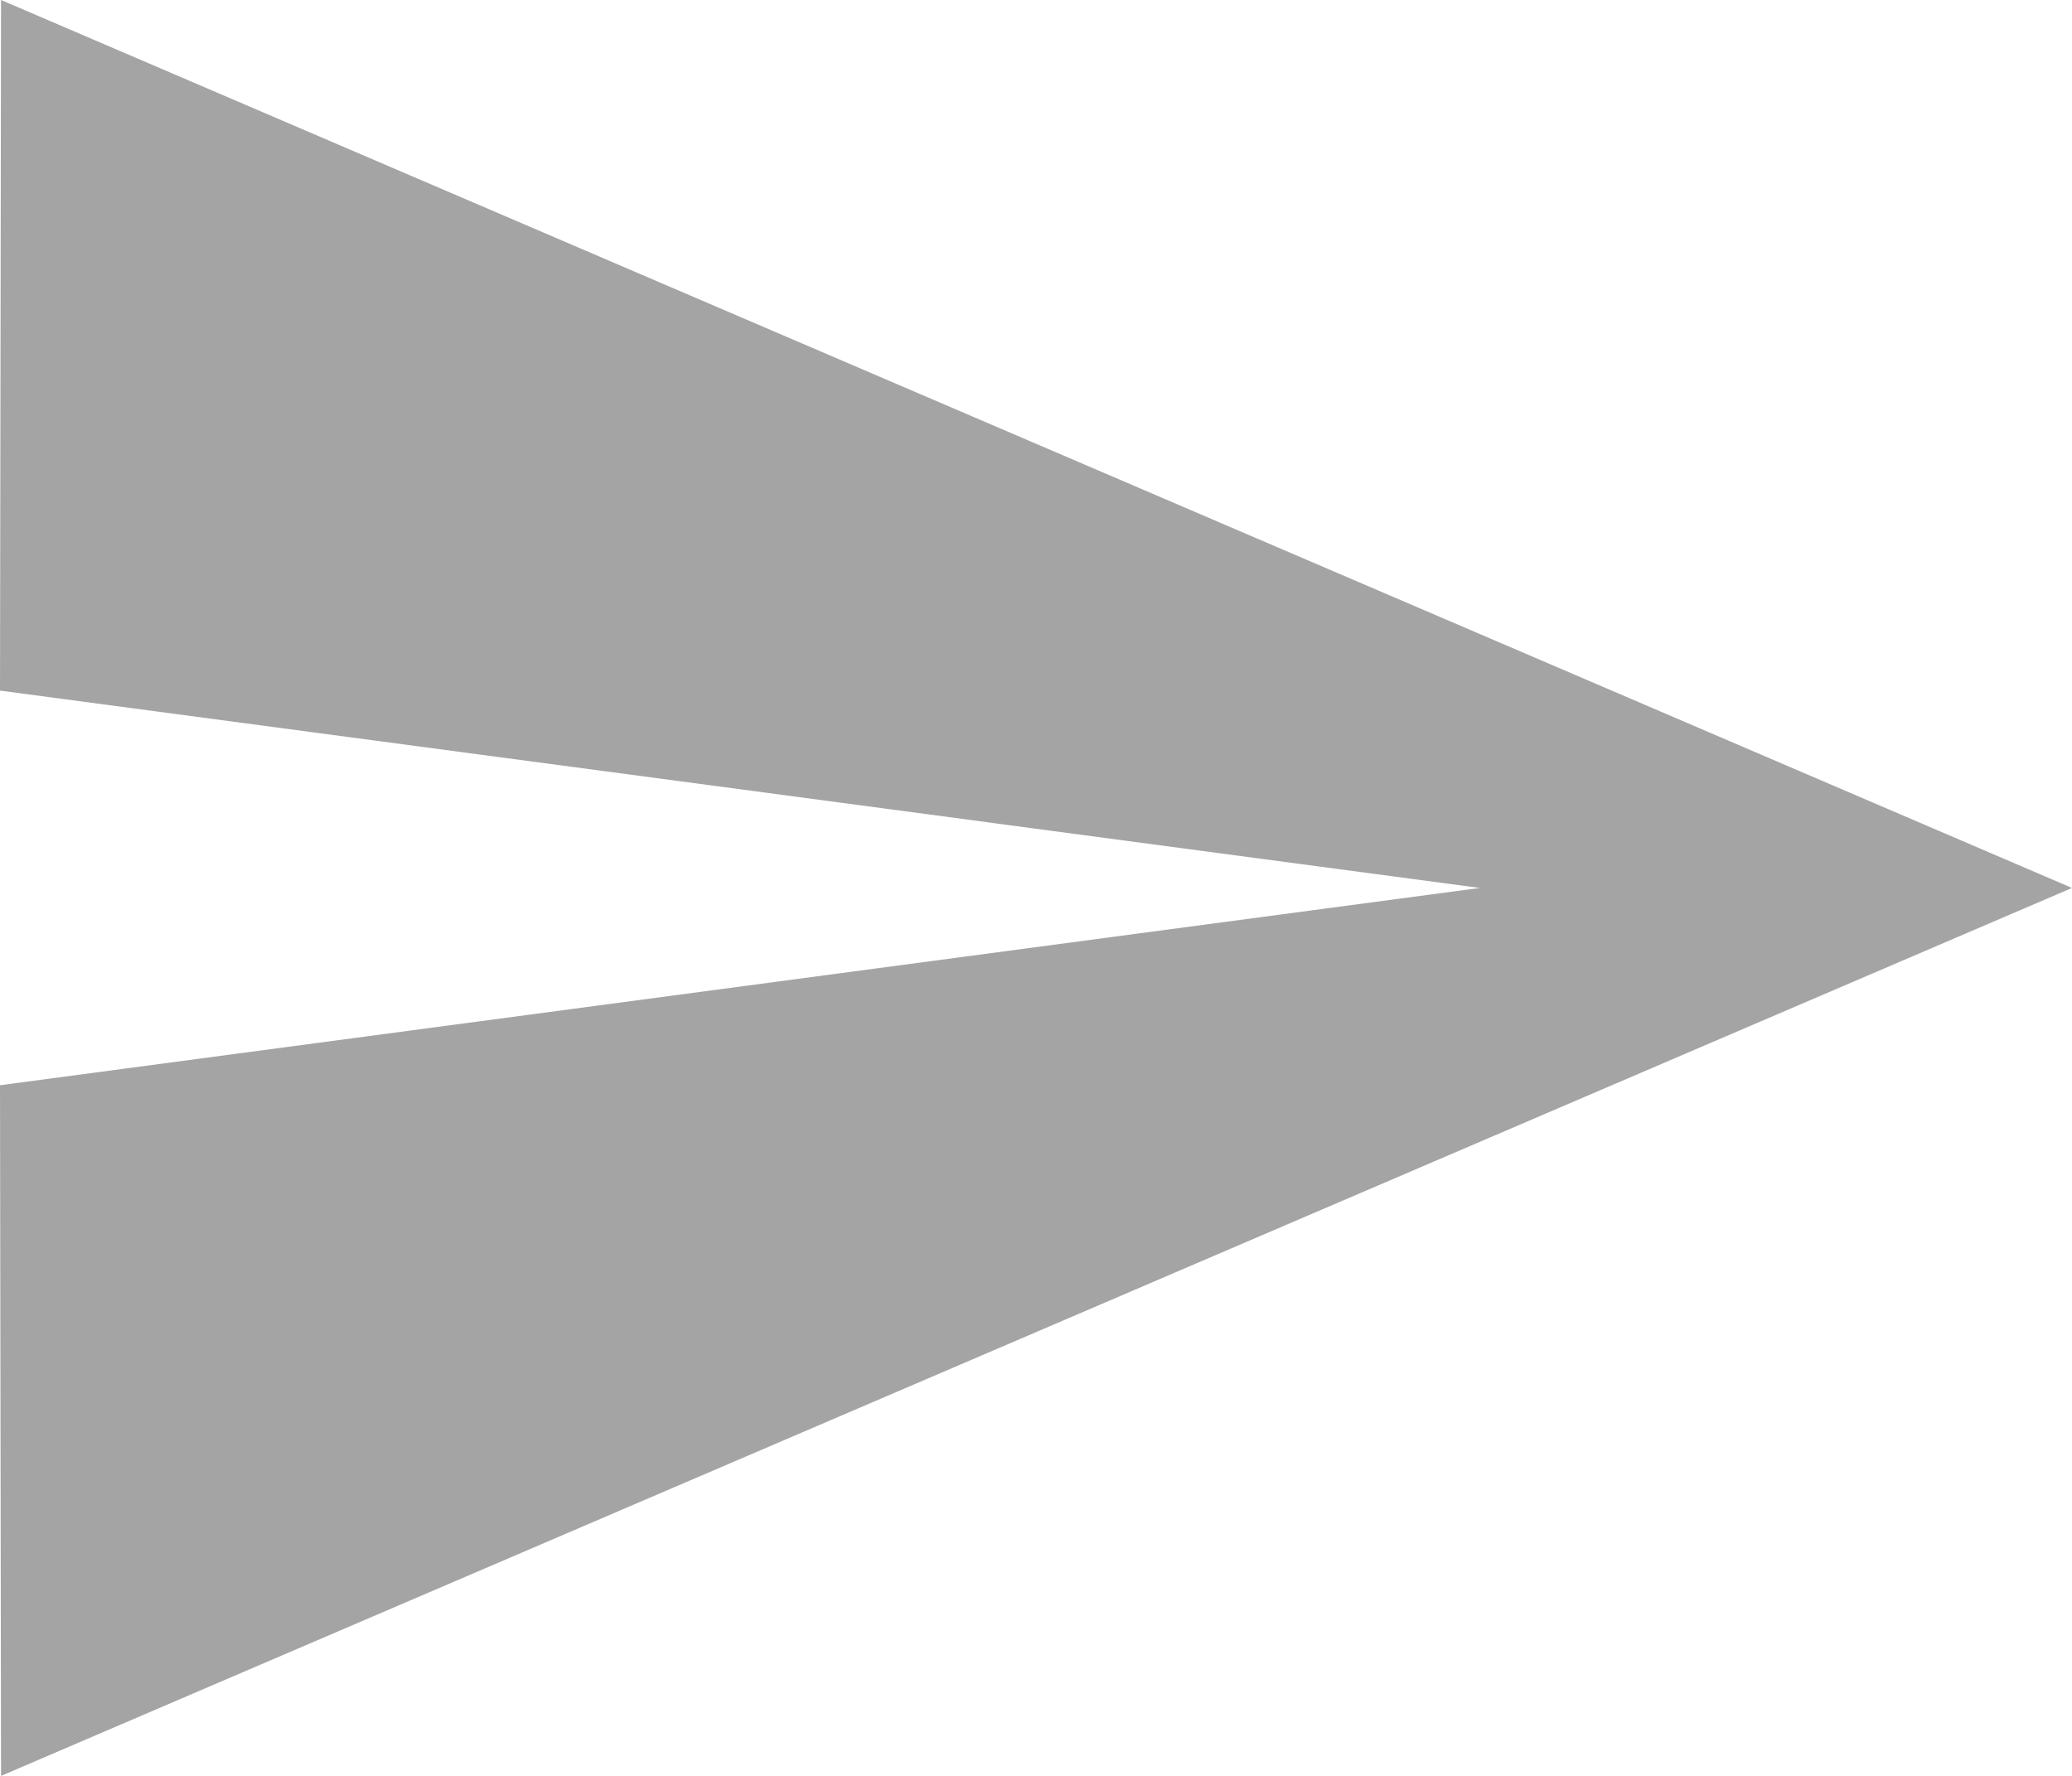
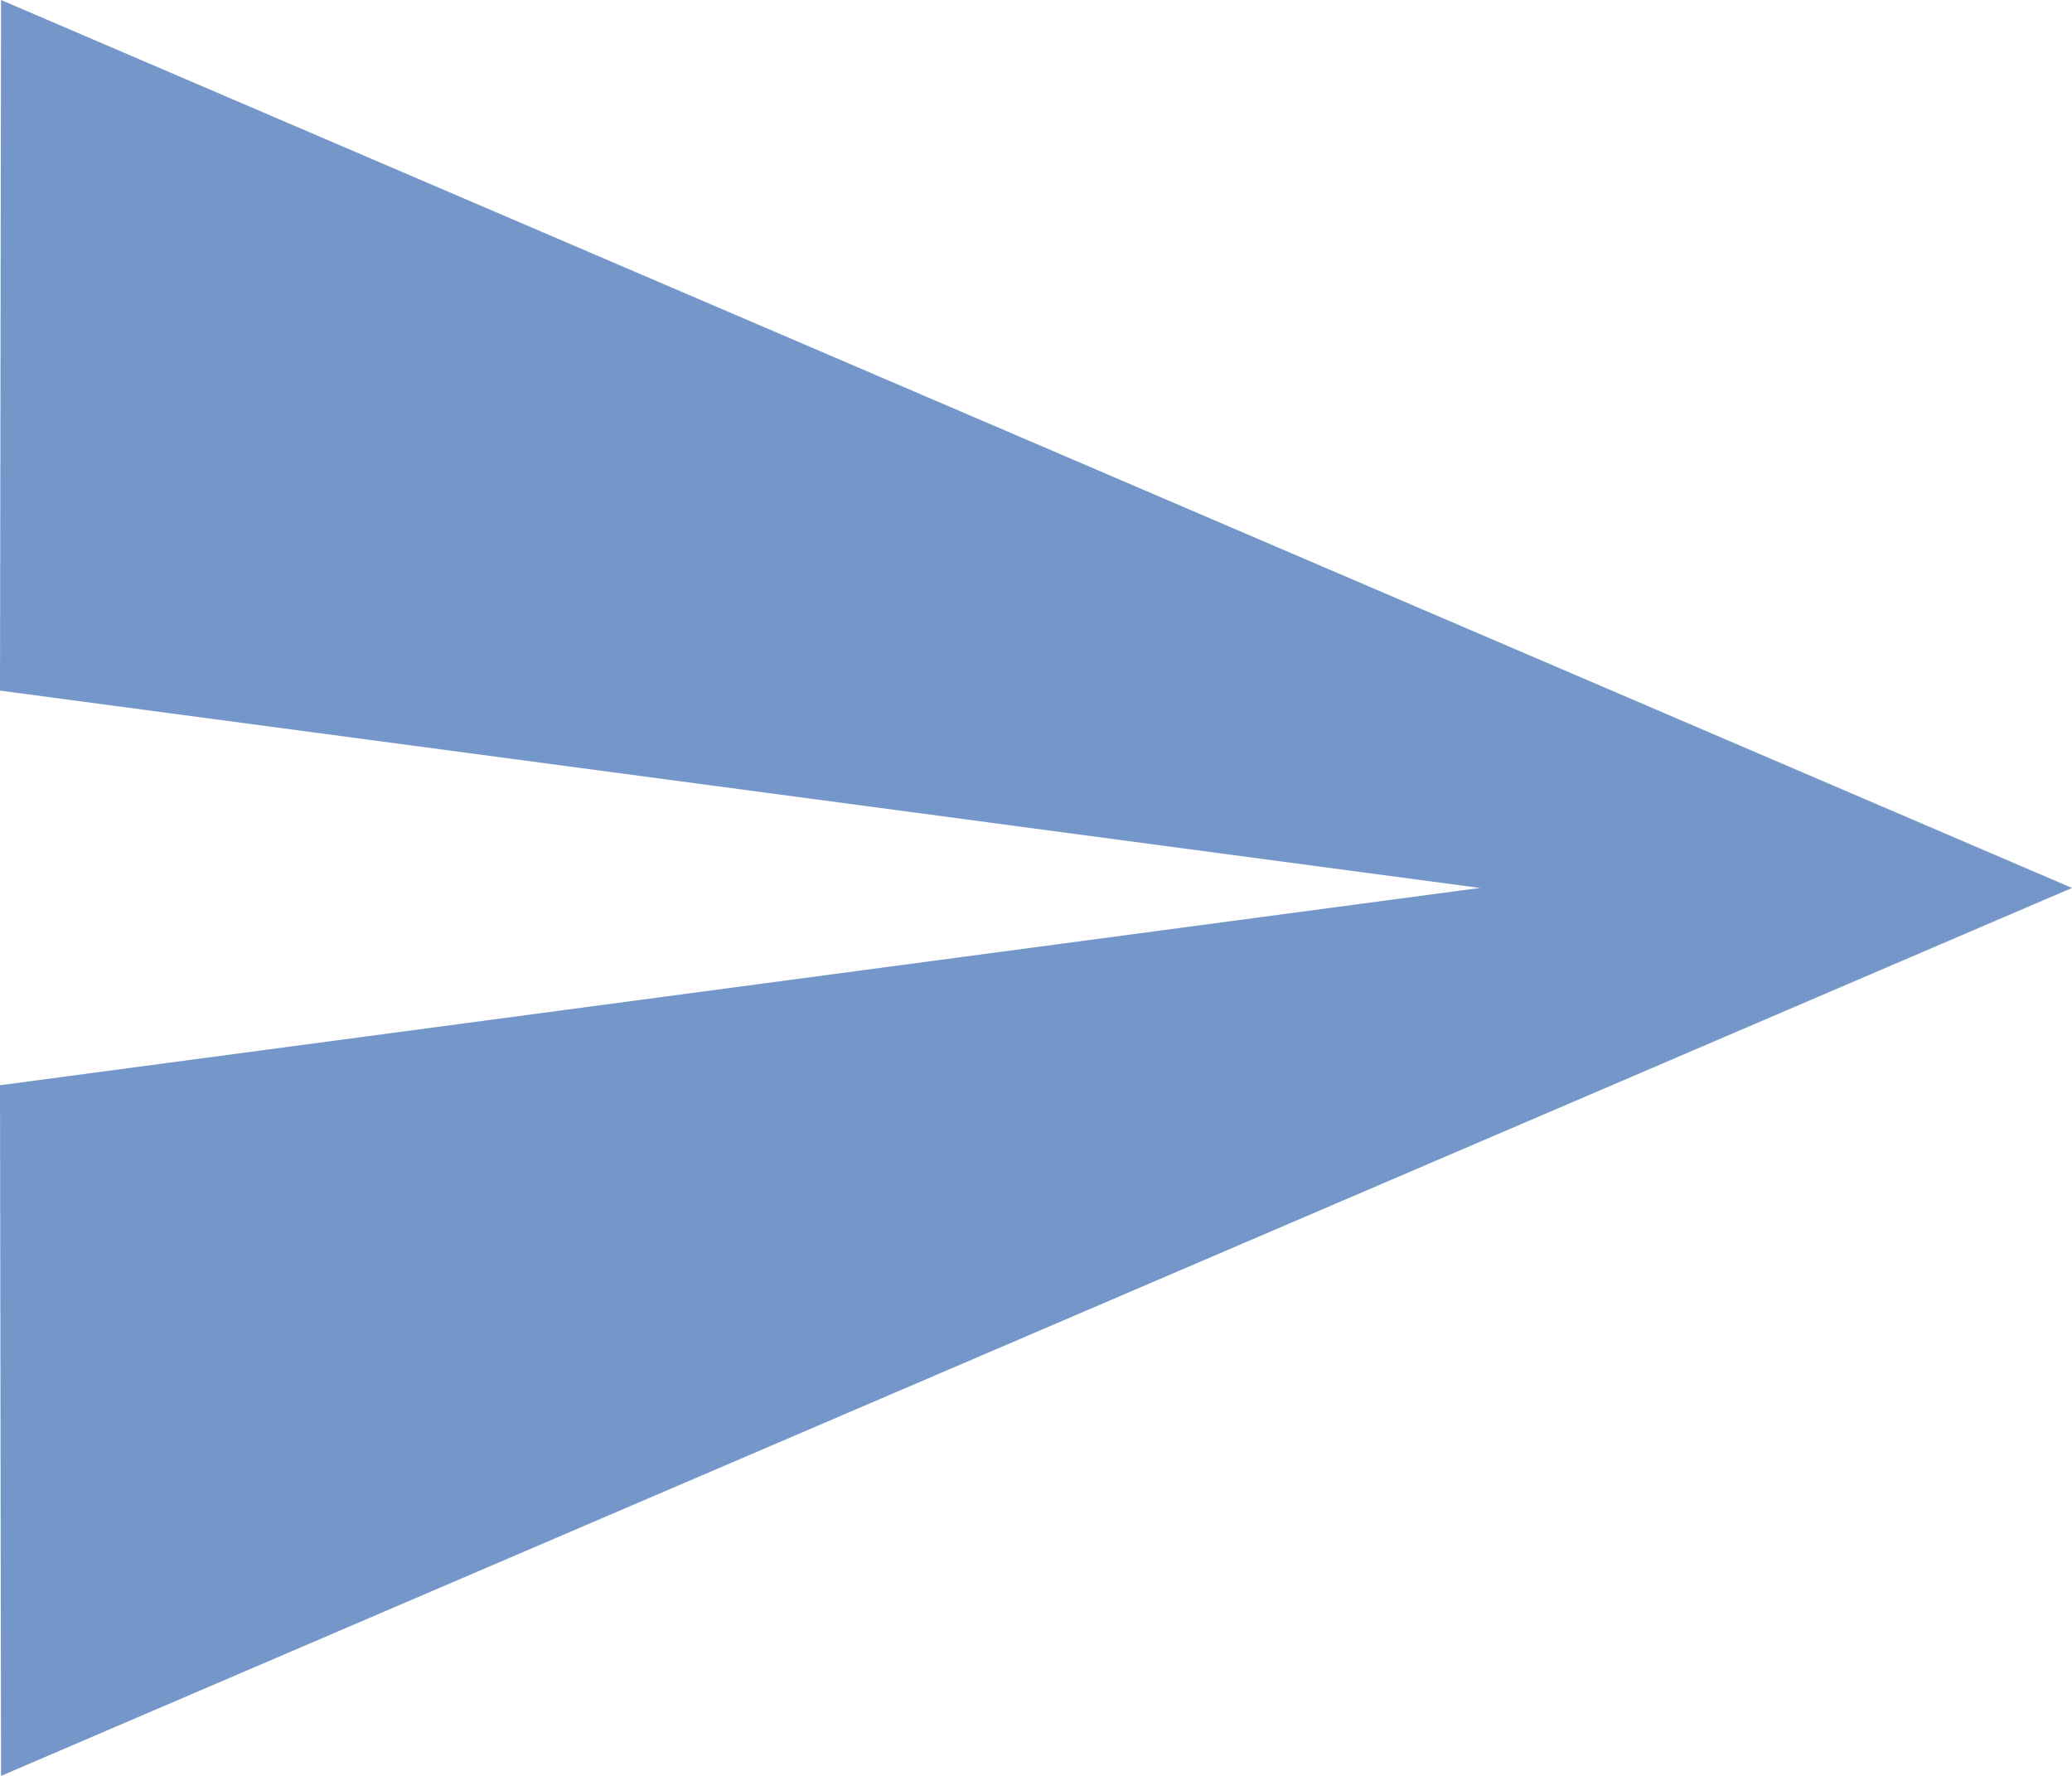
<svg xmlns="http://www.w3.org/2000/svg" width="15.75" height="13.5" viewBox="0 0 15.75 13.5">
-   <path id="Path_244" data-name="Path 244" d="M2.008,16.5,17.75,9.75,2.008,3,2,8.25l11.25,1.5L2,11.25Z" transform="translate(-2 -3)" fill="#a4a4a4" />
+   <path id="Path_244" data-name="Path 244" d="M2.008,16.5,17.75,9.75,2.008,3,2,8.25l11.25,1.5L2,11.25Z" transform="translate(-2 -3)" fill="#7596C8" />
</svg>
